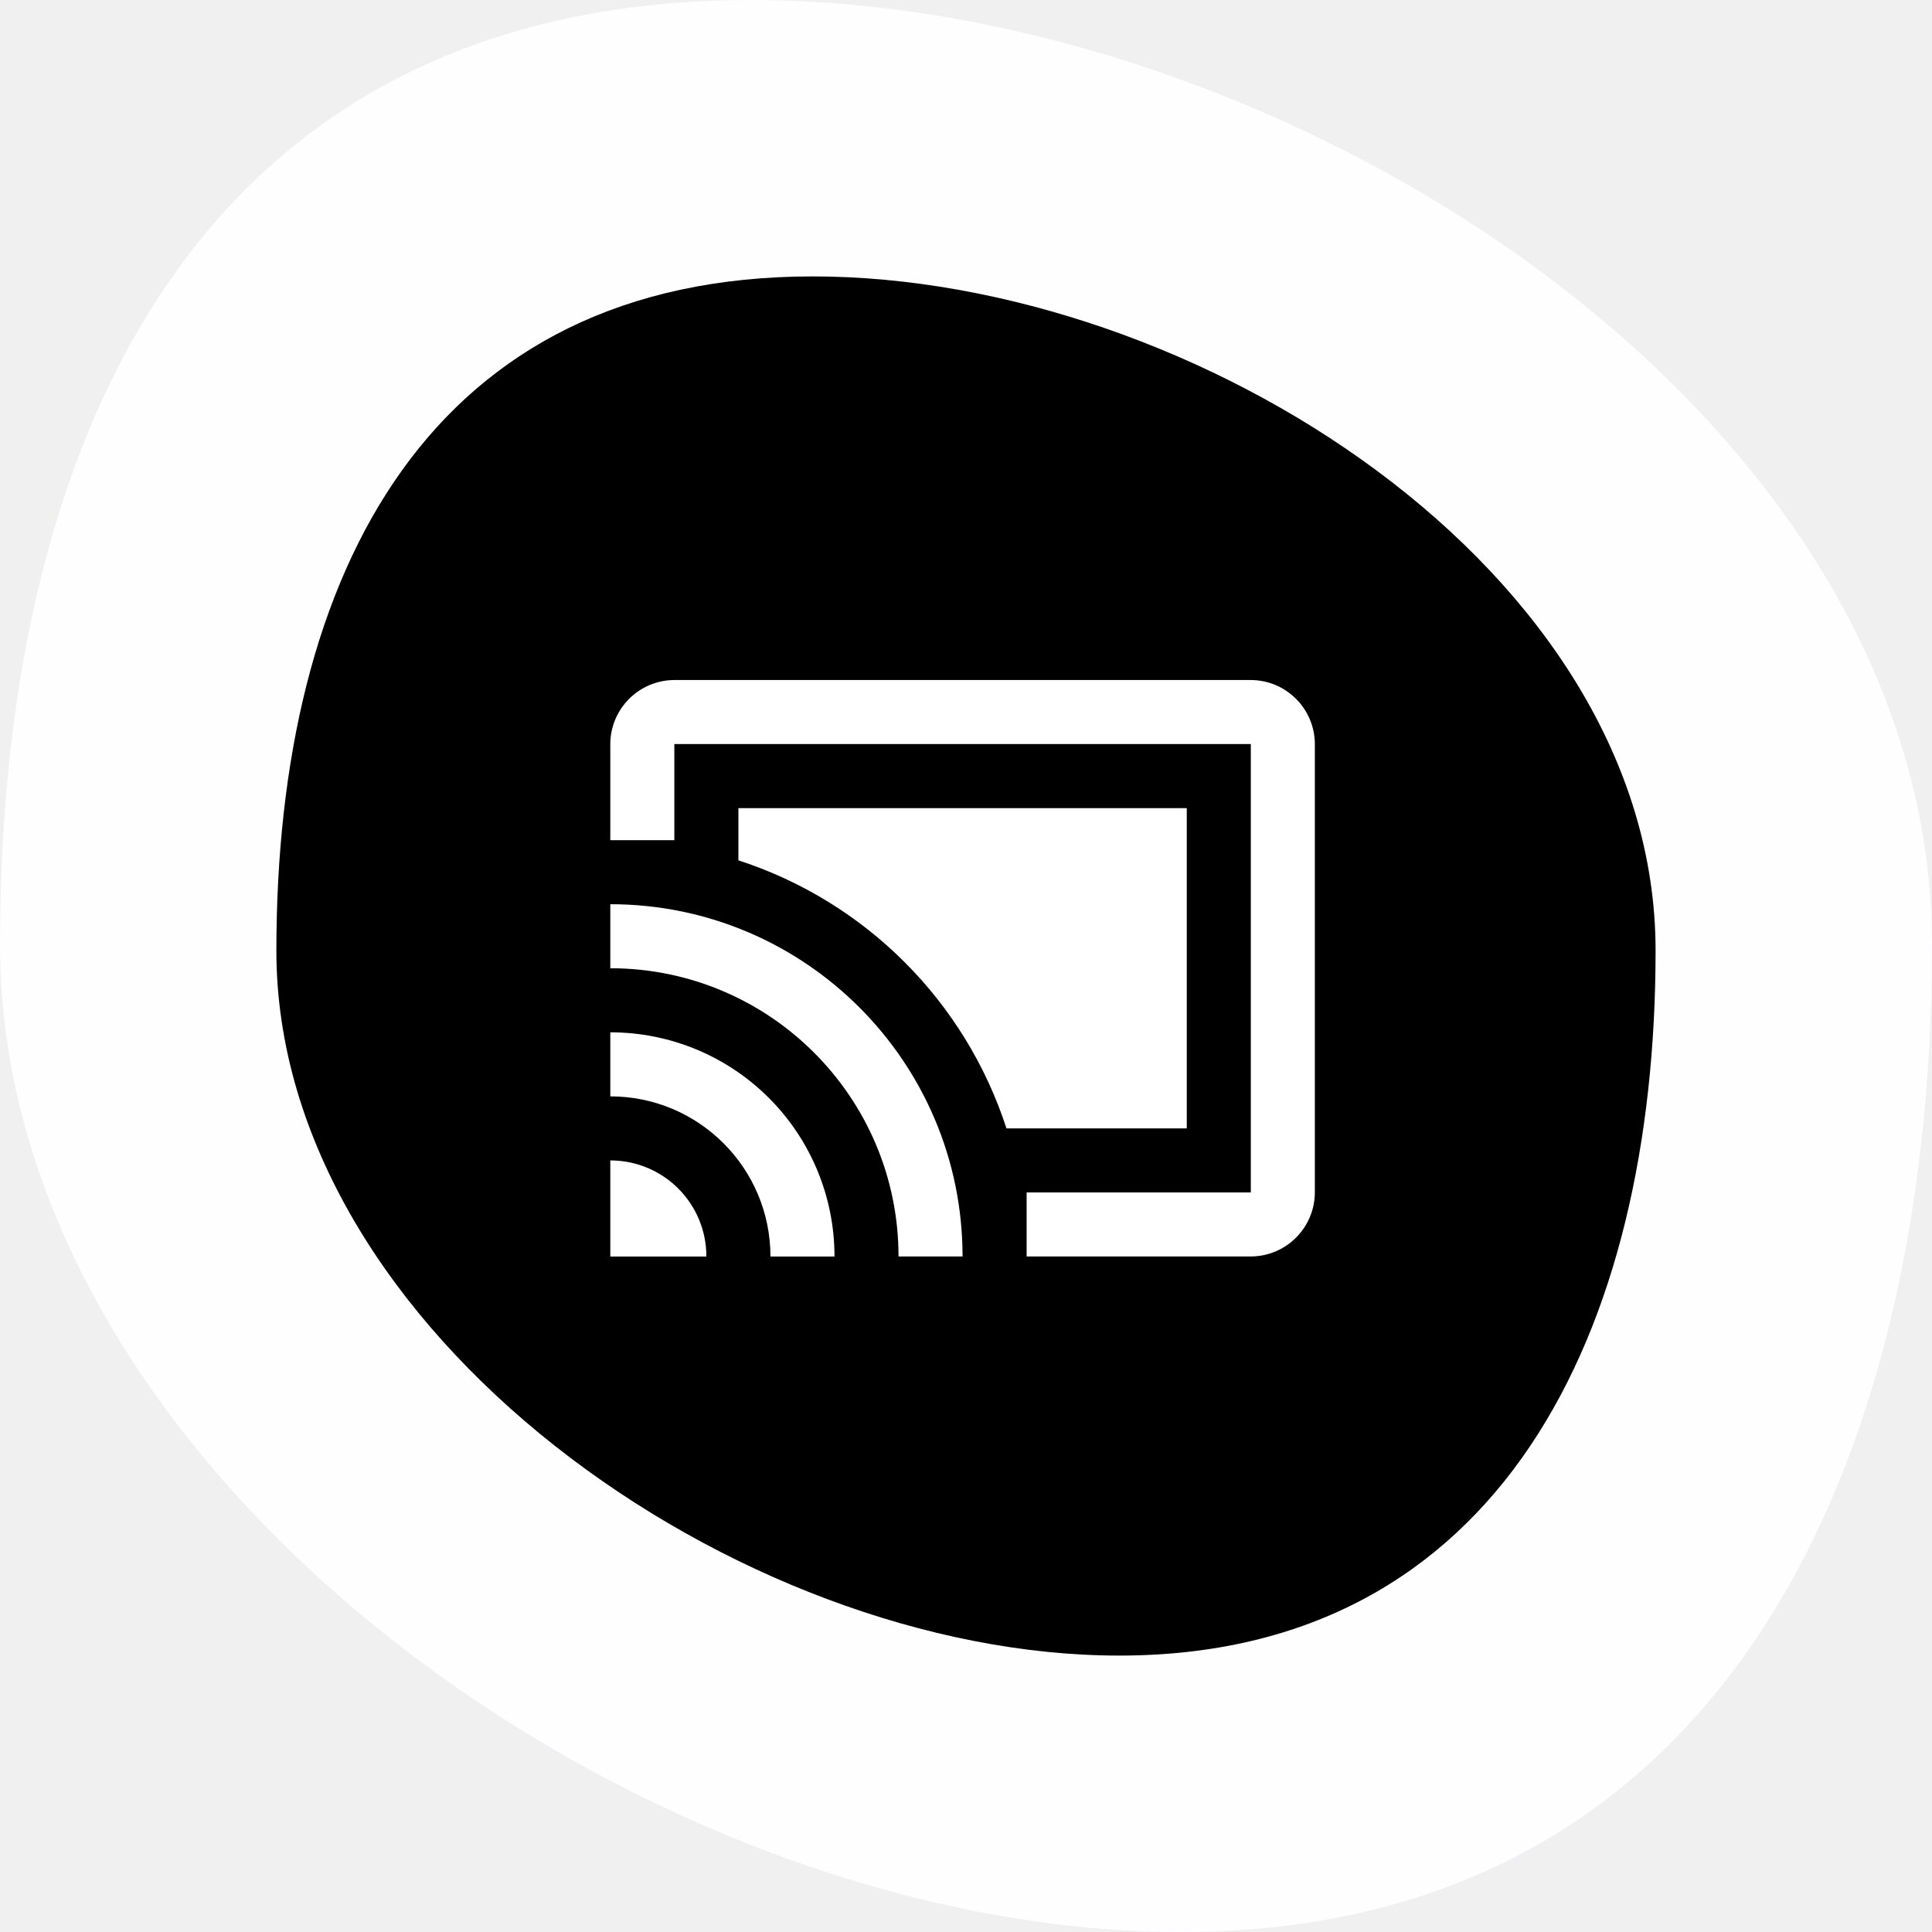
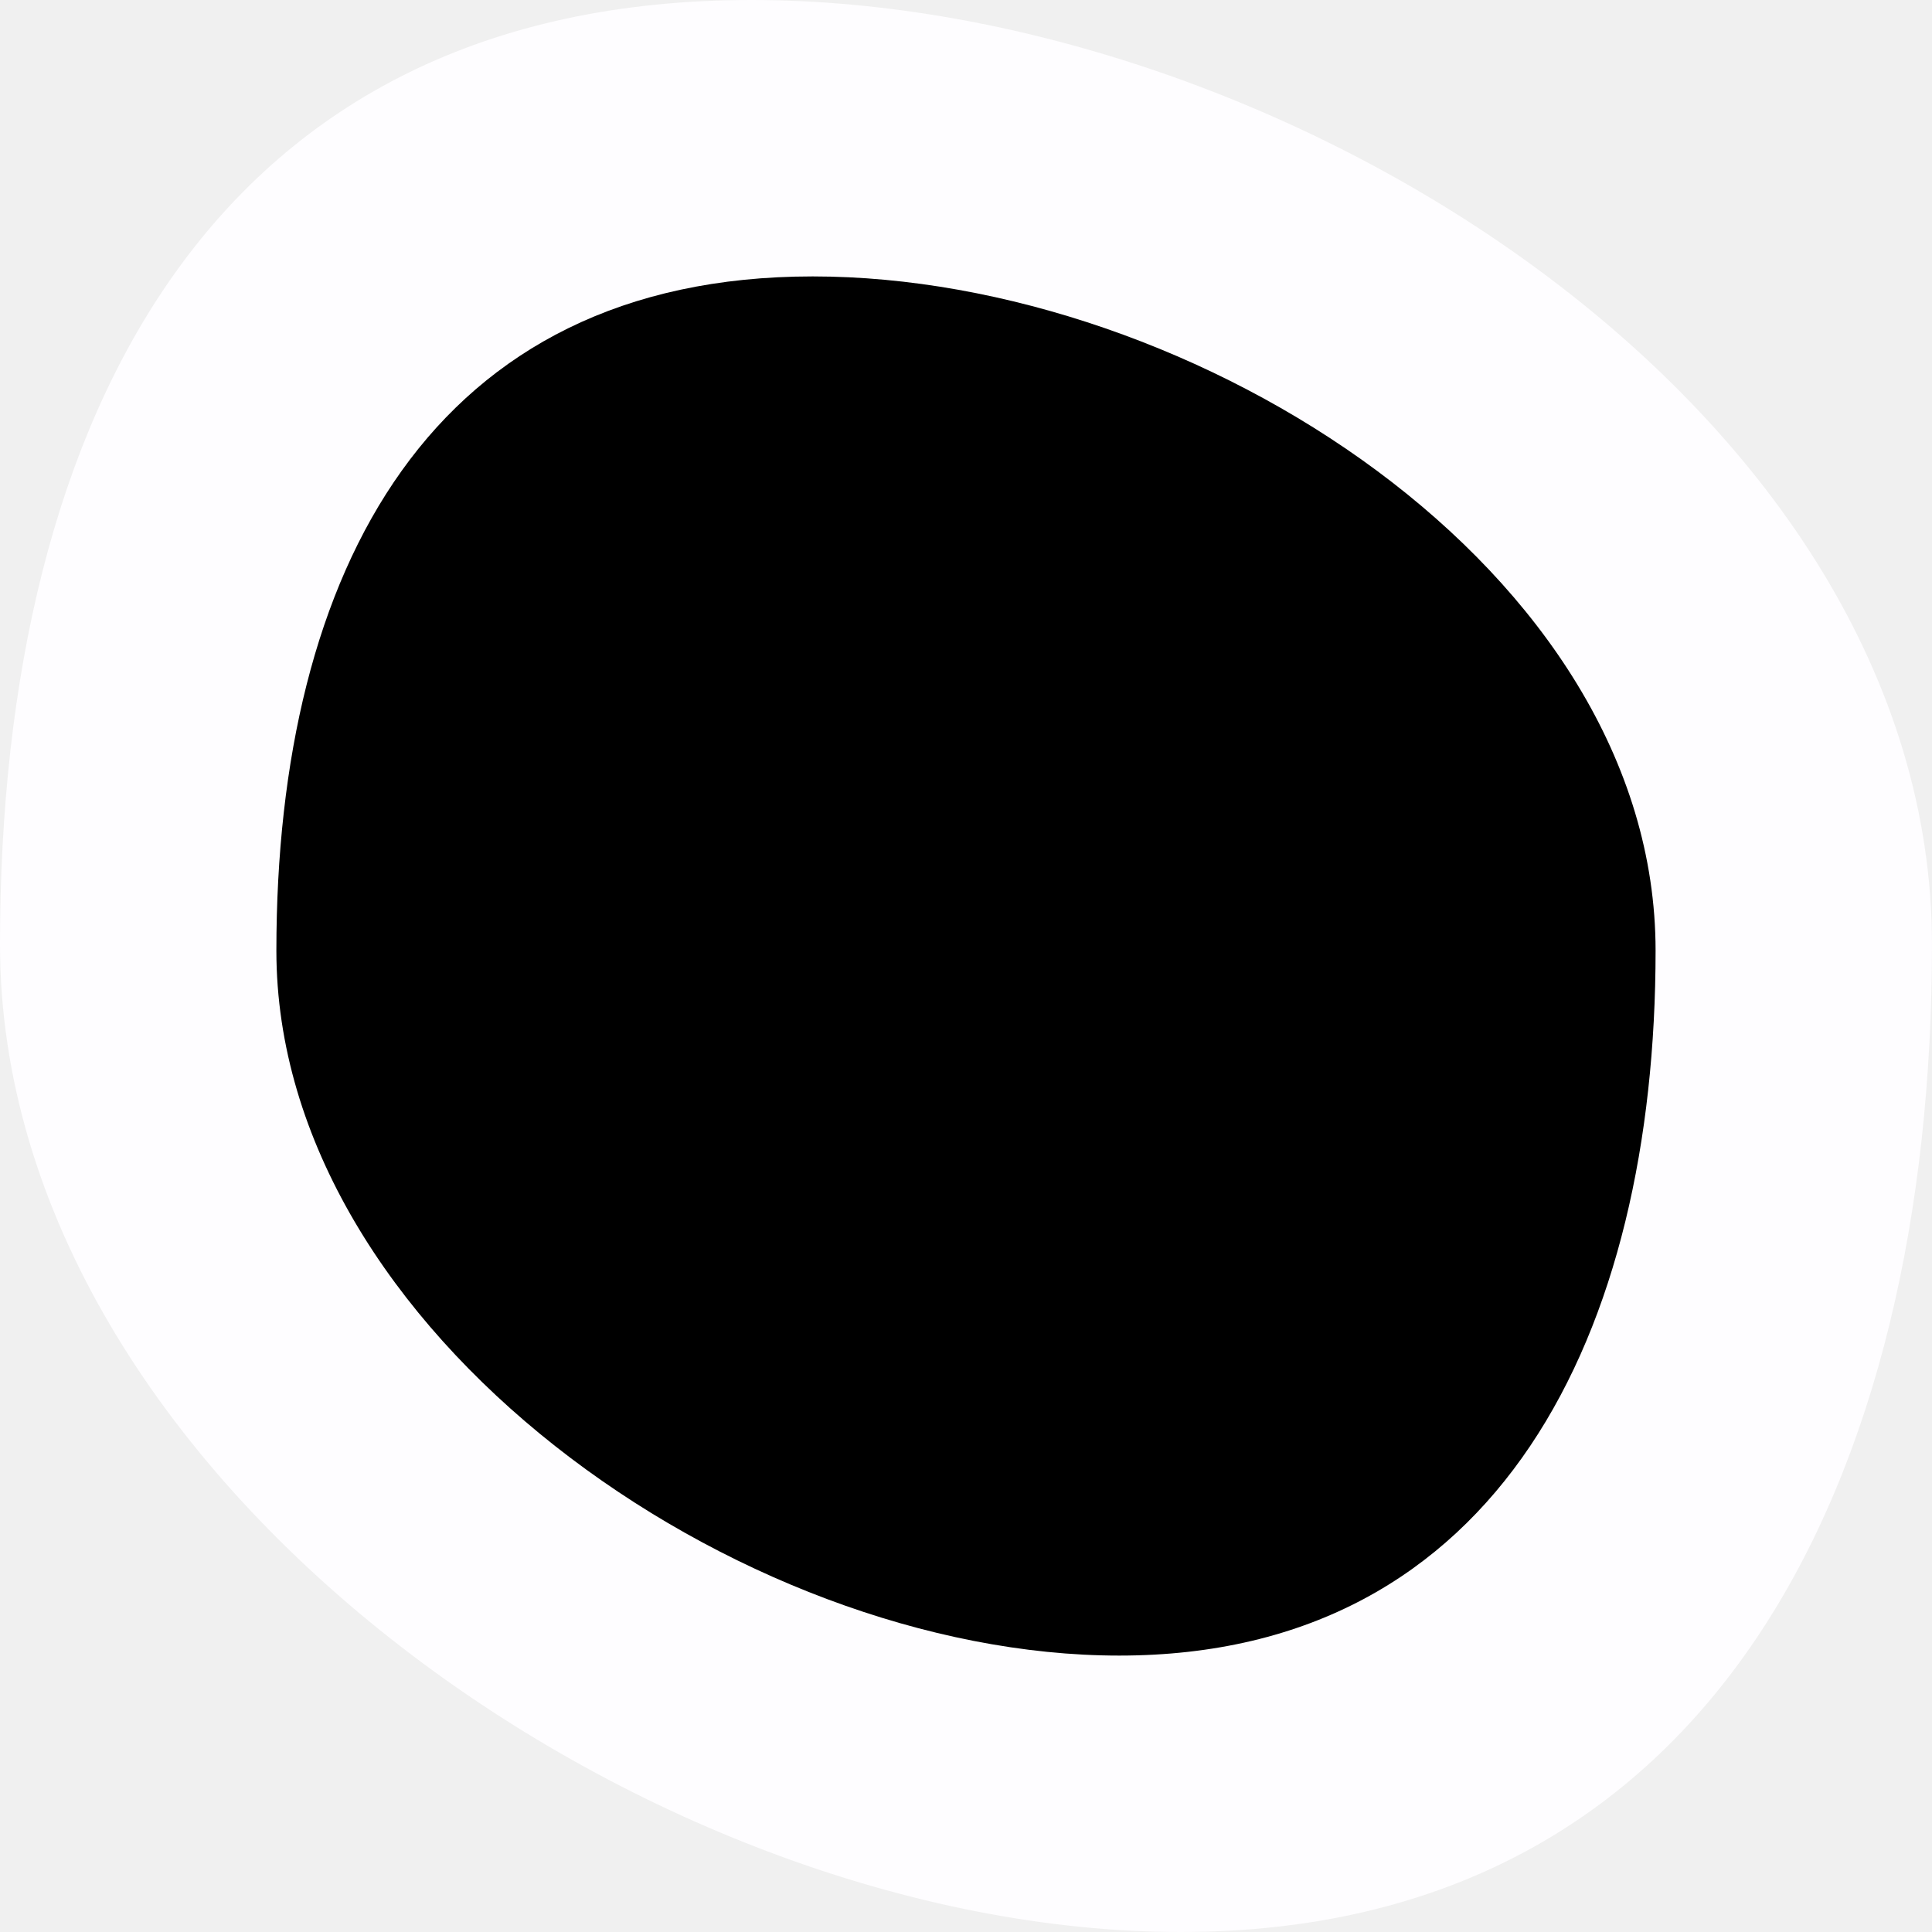
- <svg xmlns="http://www.w3.org/2000/svg" width="54.999" height="55" viewBox="0 0 54.999 55">
-   <g id="button-cast-active" transform="translate(1726 1013)">
-     <g id="Grupo_126" data-name="Grupo 126" transform="translate(-1726 -1013)">
-       <path id="Trazado_103" data-name="Trazado 103" d="M1213.094,59.355c0,15.188-6.2,28.111-21.389,28.111s-33.61-12.924-33.61-28.112,6.2-26.888,21.388-26.888S1213.094,44.168,1213.094,59.355Z" transform="translate(-1158.095 -32.466)" fill="#fefdff" />
-       <path id="Trazado_104" data-name="Trazado 104" d="M1209.634,63.937c0,10.842-4.427,20.068-15.269,20.068s-23.994-9.226-23.994-20.068,4.427-19.194,15.269-19.194S1209.634,53.1,1209.634,63.937Z" transform="translate(-1162.503 -36.874)" />
-     </g>
-     <path id="Icon_material-cast-connected" data-name="Icon material-cast-connected" d="M1.5,18.176v2.735H4.235A2.731,2.731,0,0,0,1.5,18.176Zm0-3.647v1.823a4.56,4.56,0,0,1,4.559,4.559H7.882A6.377,6.377,0,0,0,1.5,14.529ZM17.911,8.147H5.147V9.633a11.883,11.883,0,0,1,7.631,7.631h5.133ZM1.5,10.882v1.823a8.206,8.206,0,0,1,8.205,8.205h1.823A10.029,10.029,0,0,0,1.5,10.882ZM19.734,4.5H3.323A1.829,1.829,0,0,0,1.5,6.323V9.059H3.323V6.323H19.734V19.087H13.352v1.823h6.382a1.829,1.829,0,0,0,1.823-1.823V6.323A1.829,1.829,0,0,0,19.734,4.5Z" transform="translate(-1710.126 -998.141)" fill="#fff" />
-   </g>
+ <svg xmlns="http://www.w3.org/2000/svg" id="Grupo_126" data-name="Grupo 126" width="54.999" height="55" viewBox="0 0 54.999 55">
+   <path id="Trazado_103" data-name="Trazado 103" d="M1213.094,59.355c0,15.188-6.2,28.111-21.389,28.111s-33.61-12.924-33.61-28.112,6.2-26.888,21.388-26.888S1213.094,44.168,1213.094,59.355Z" transform="translate(-1158.095 -32.466)" fill="#fefdff" />
+   <path id="Trazado_104" data-name="Trazado 104" d="M1209.634,63.937c0,10.842-4.427,20.068-15.269,20.068s-23.994-9.226-23.994-20.068,4.427-19.194,15.269-19.194S1209.634,53.1,1209.634,63.937Z" transform="translate(-1162.503 -36.874)" />
</svg>
